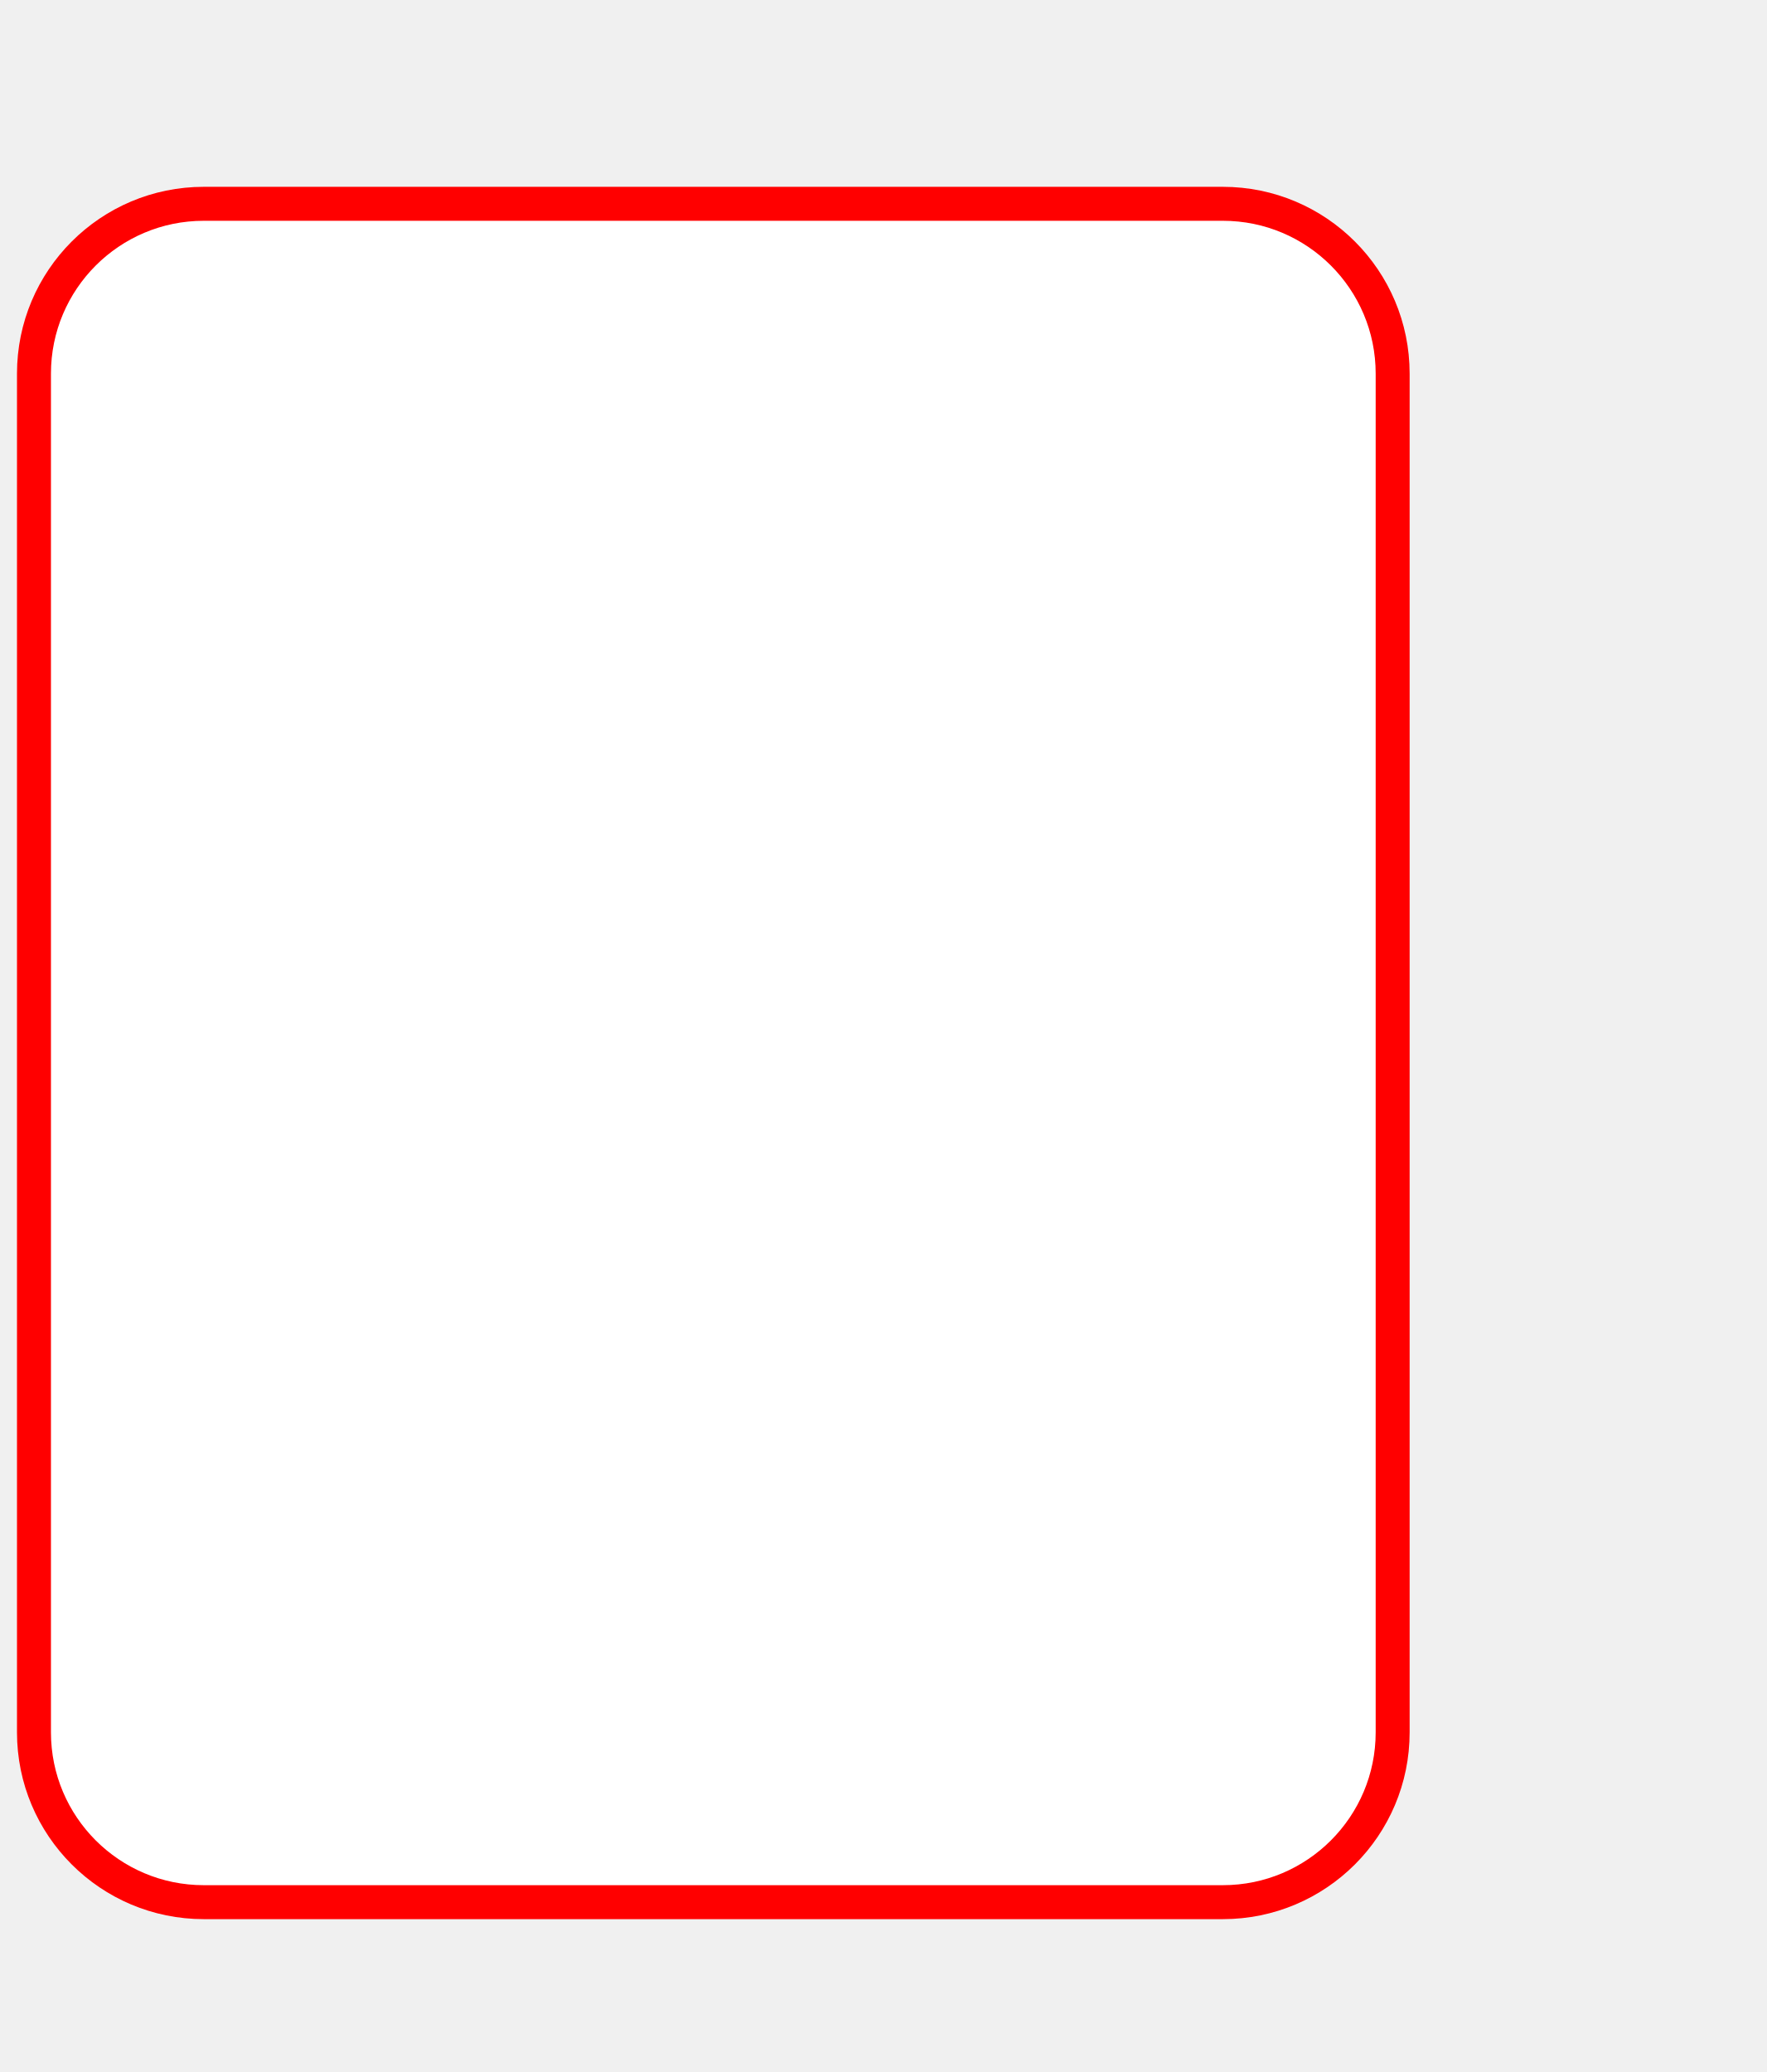
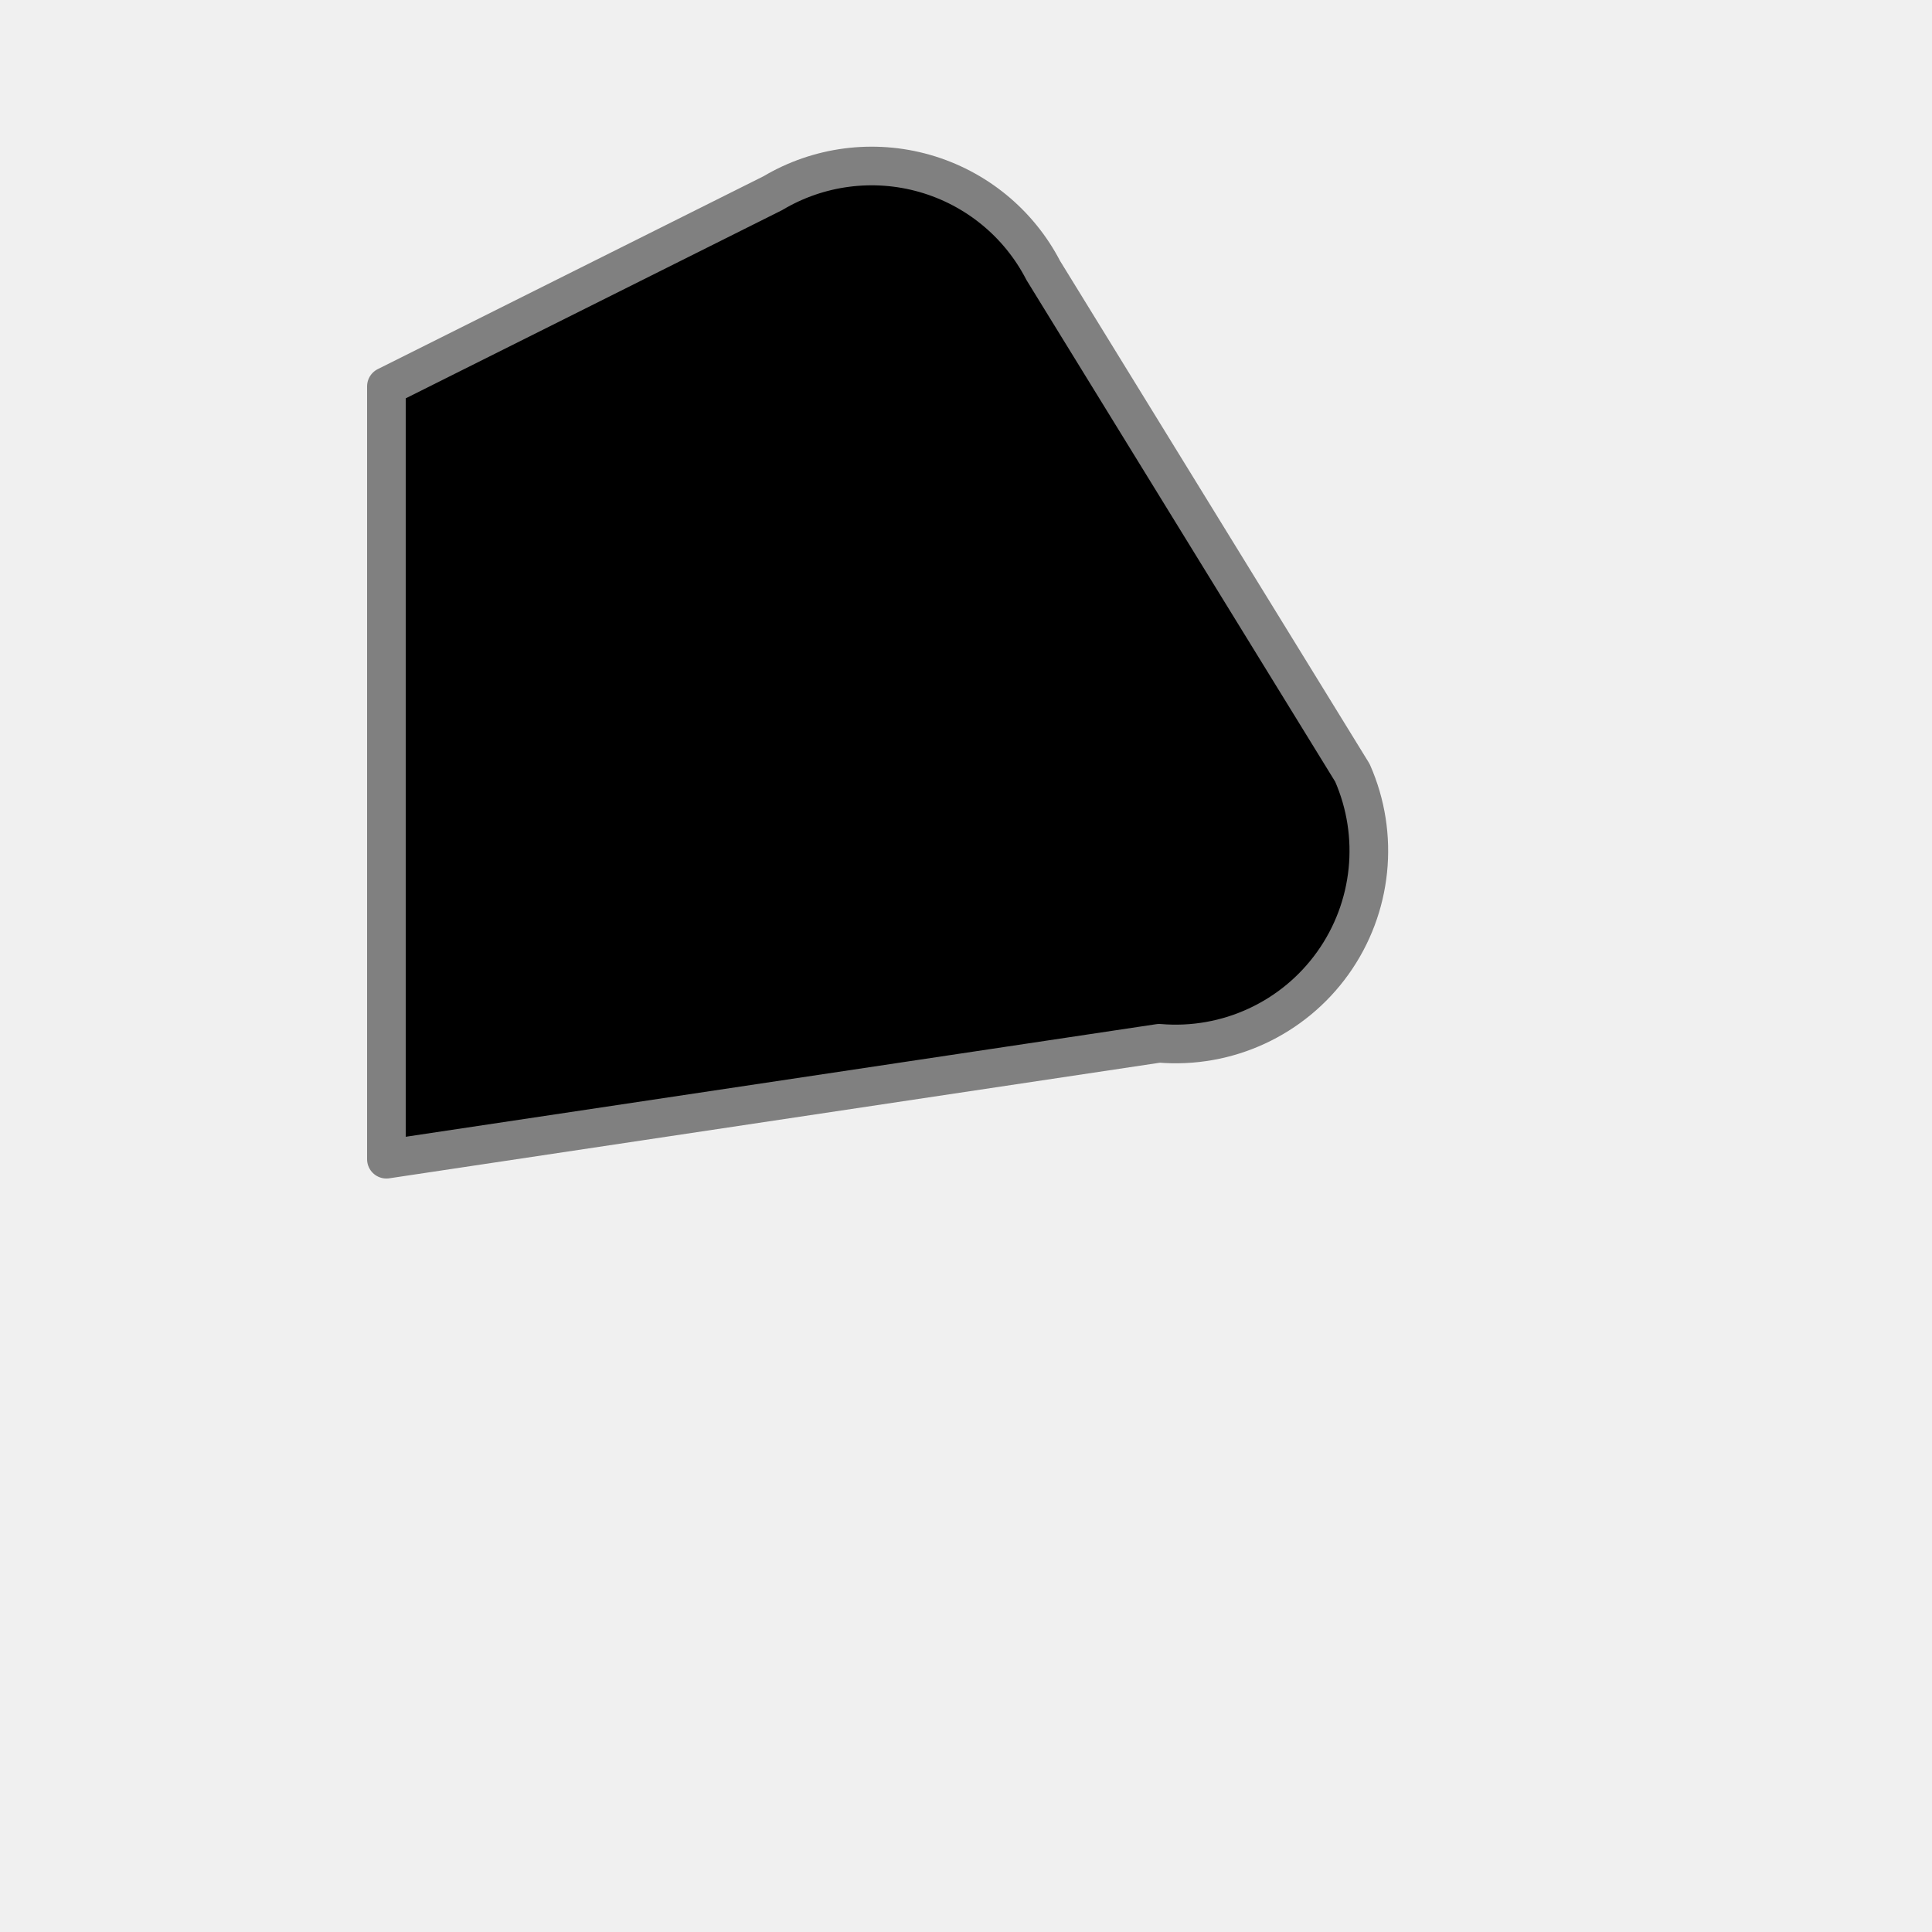
- <svg xmlns="http://www.w3.org/2000/svg" width="520" height="610">
-   <path d="M60,60 h300 a50,50 0 0 1 50,50 v400 a50,50 0 0 1 -50,50 h-300 a50,50 0 0 1 -50,-50 v-400 a50,50 0 0 1 50,-50 z" fill="white" stroke="red" stroke-width="10" />
+ <svg xmlns="http://www.w3.org/2000/svg" width="500" height="500">
+   <path stroke="grey" stroke-width="10" stroke-linejoin="round" d="M 100 100 L 200,50 A 50 50 0 0 1 270,70 L 350 200 A 50 50 0 0 1 300,270 L 100 300 Z" />
</svg>
